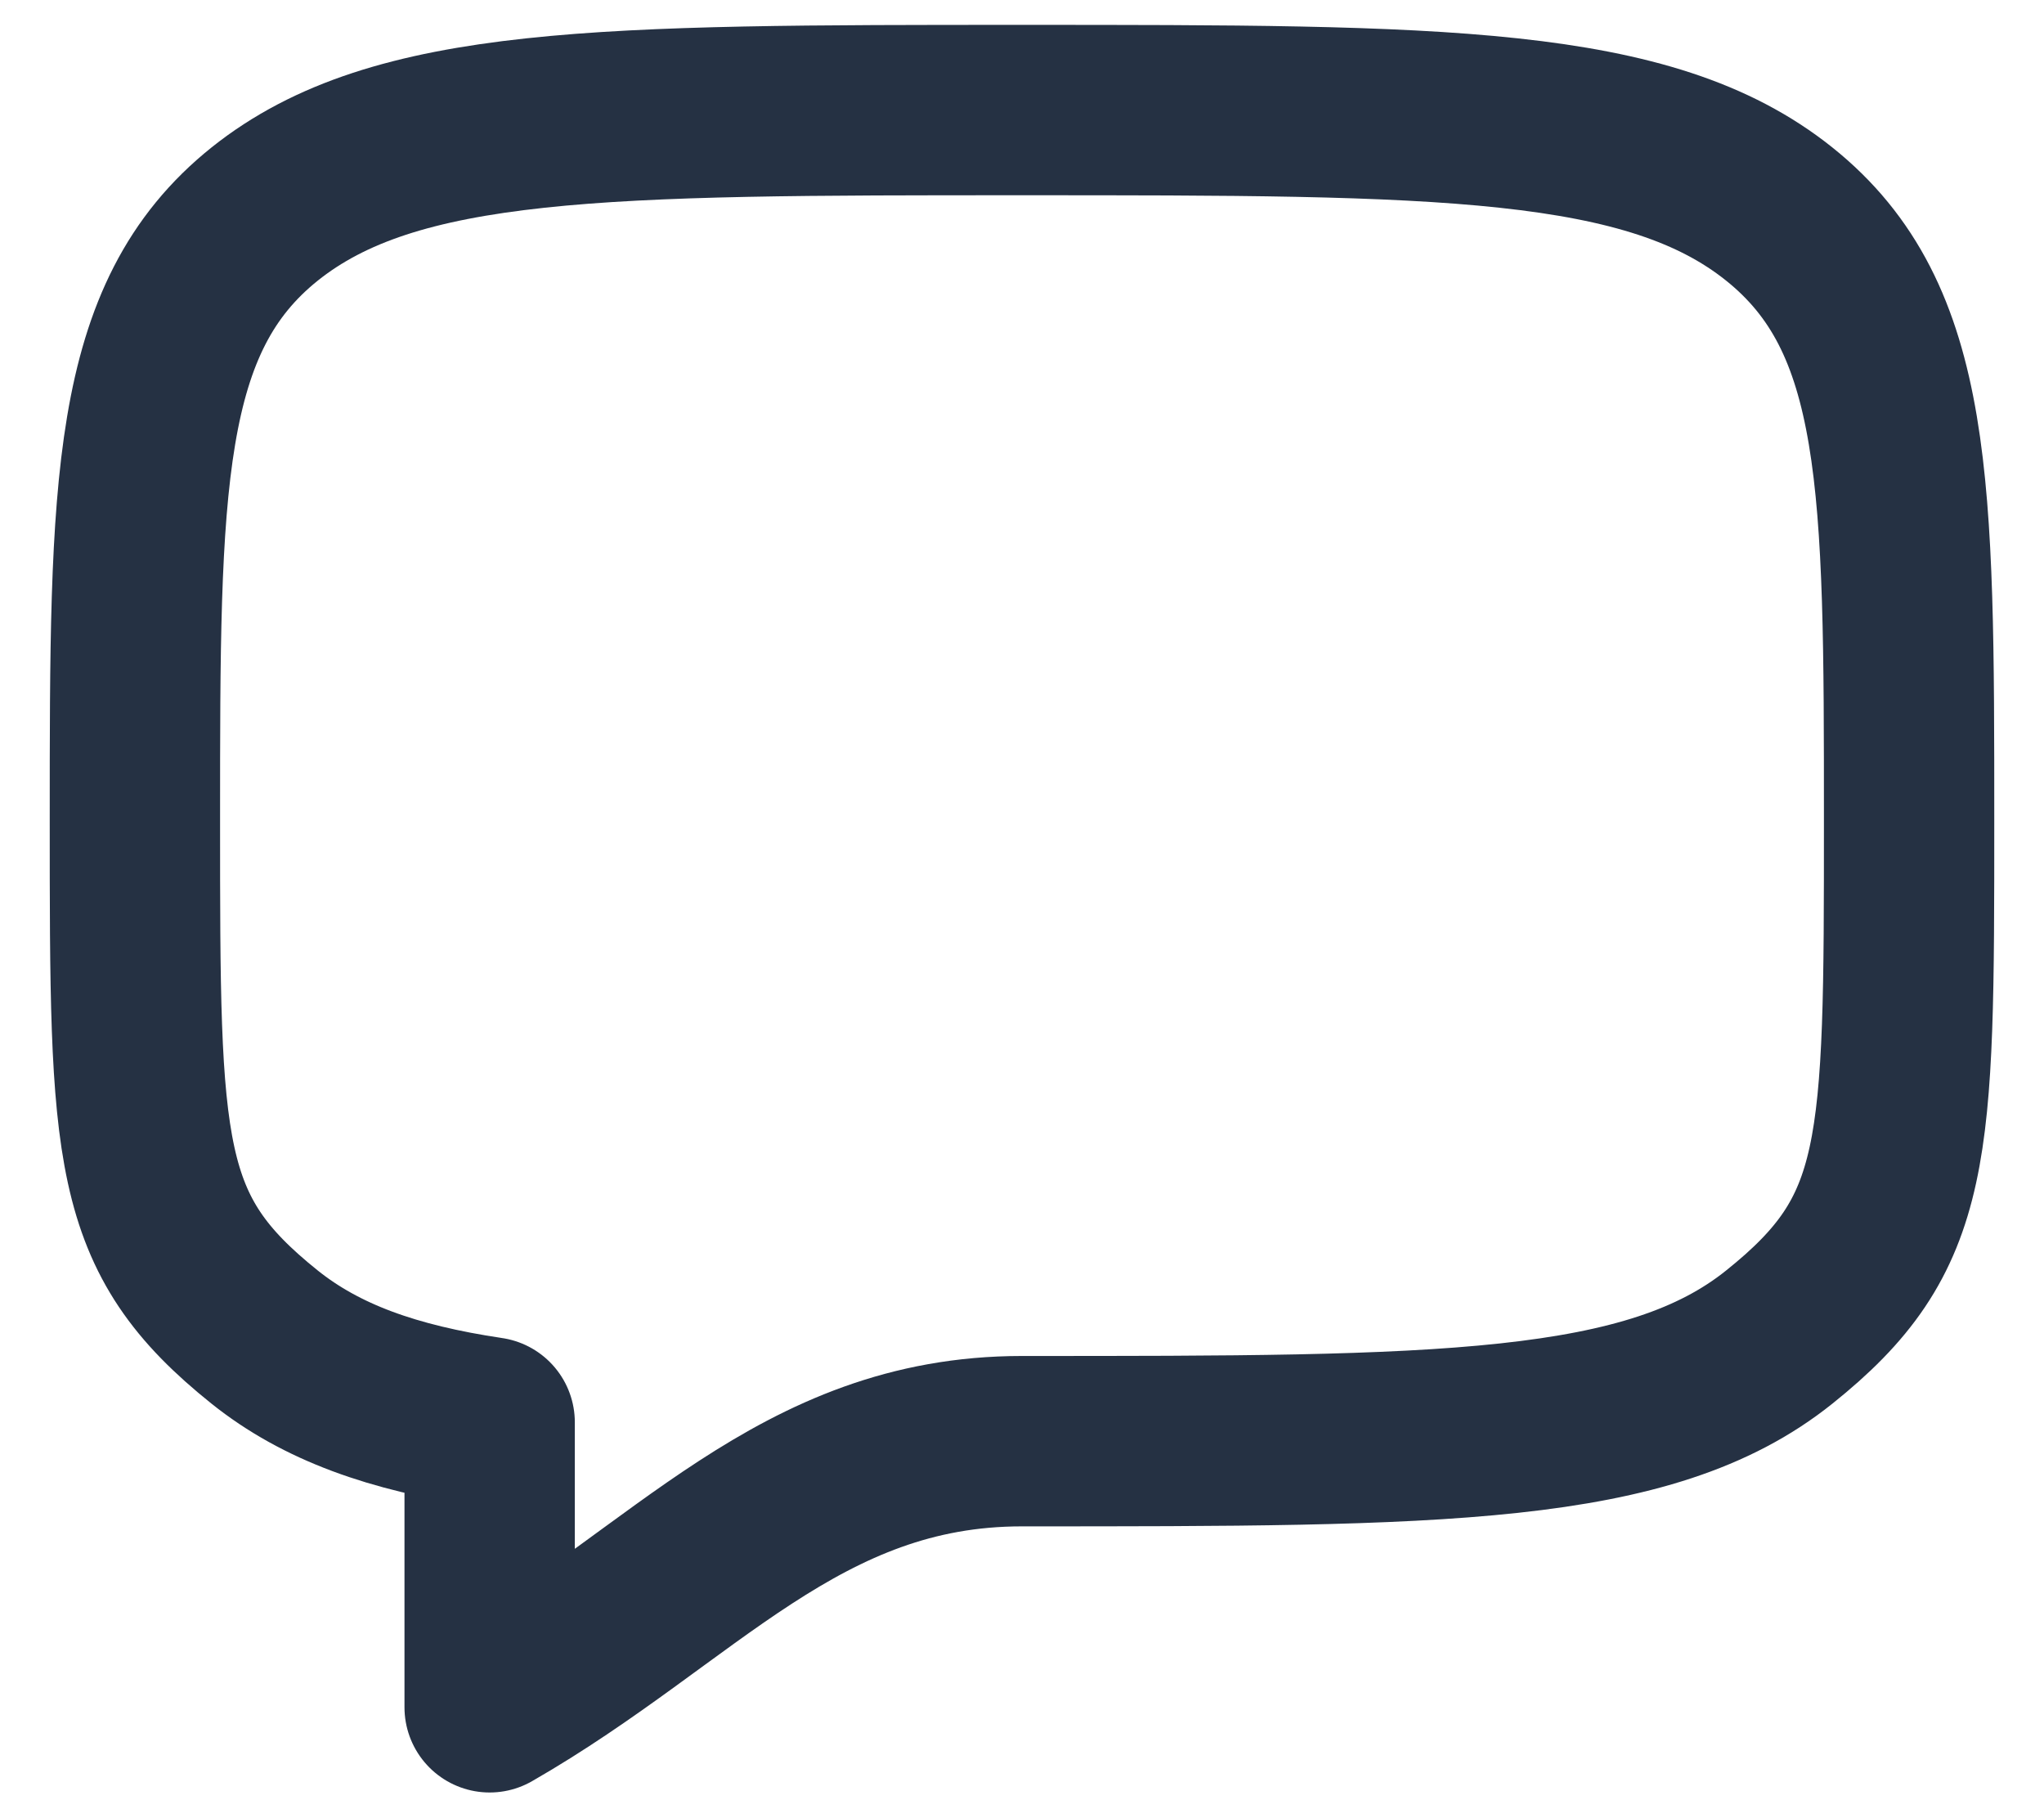
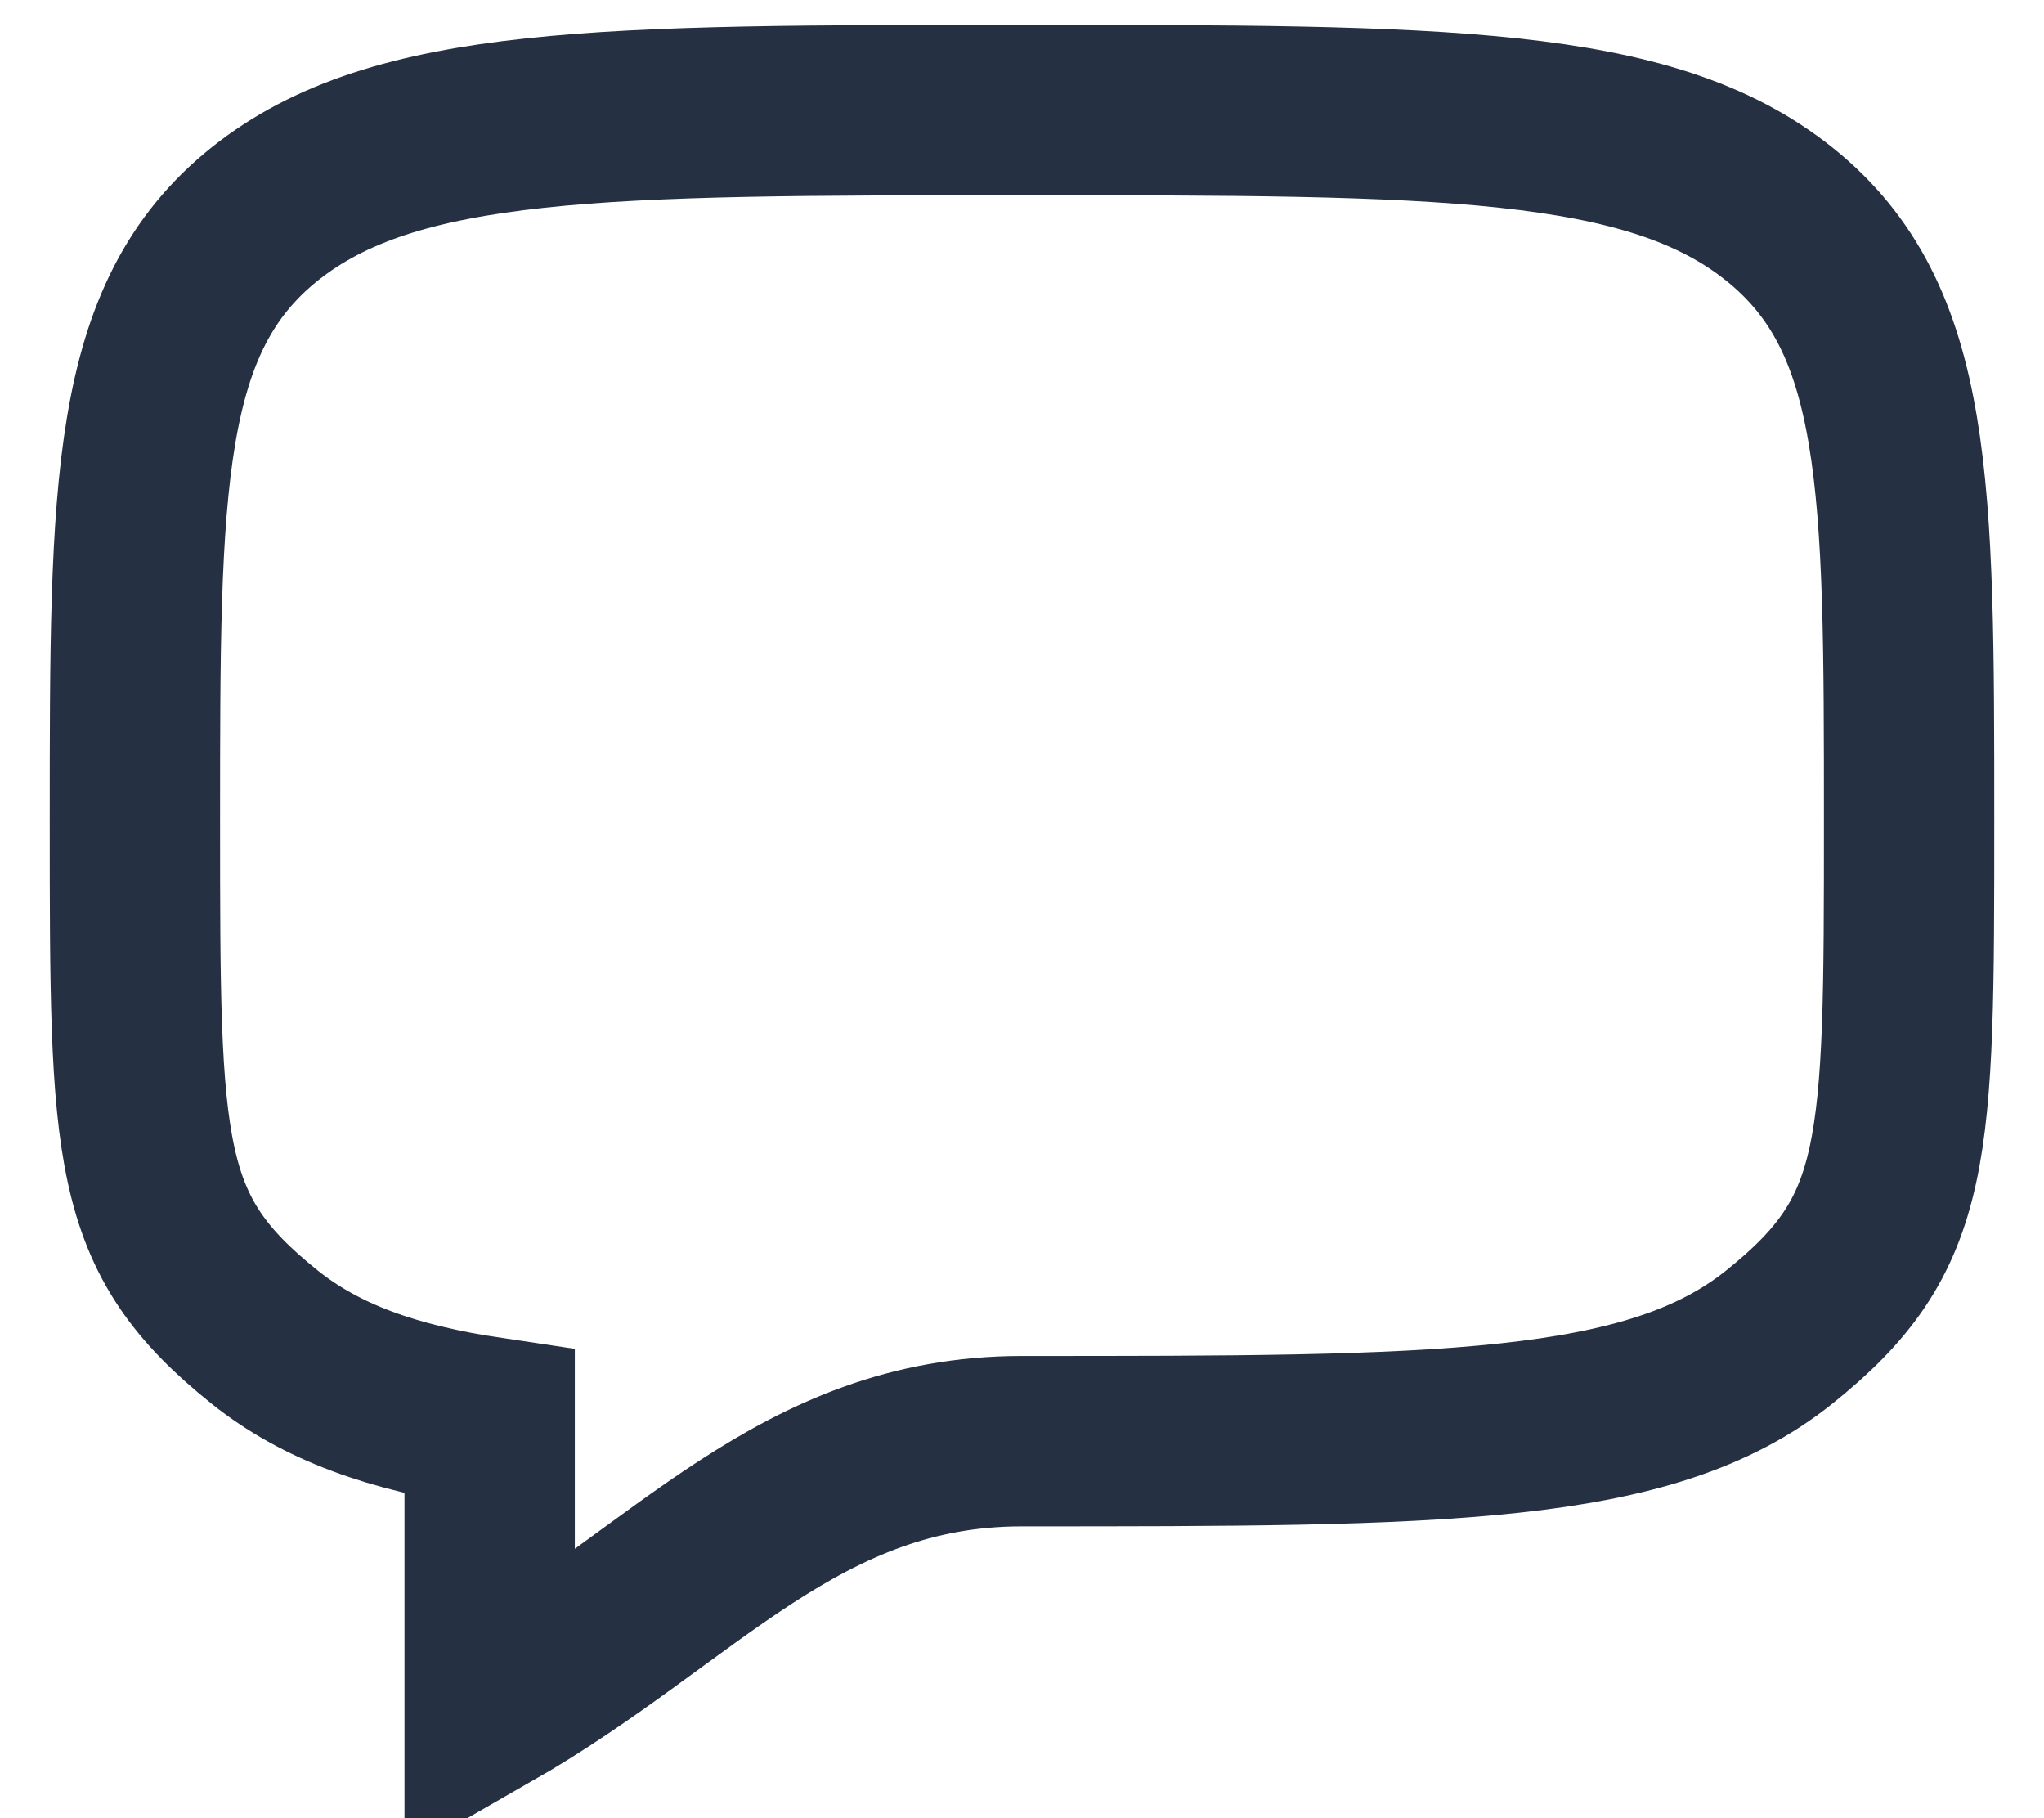
<svg xmlns="http://www.w3.org/2000/svg" width="18" height="16" viewBox="0 0 18 16" fill="none">
-   <path d="M2.331 11.772C1.188 10.857 1.188 10.165 1.188 7.219C1.188 4.273 1.188 2.799 2.331 1.884C3.477 0.969 5.317 0.969 9 0.969C12.683 0.969 14.524 0.969 15.668 1.884C16.812 2.799 16.812 4.273 16.812 7.219C16.812 10.165 16.812 10.857 15.668 11.772C14.525 12.688 12.683 12.688 9 12.688C7.039 12.688 6.031 14.045 4.312 15.031V12.522C3.458 12.395 2.829 12.17 2.331 11.772Z" stroke="#253143" stroke-width="1.5" stroke-linecap="round" stroke-linejoin="round" />
+   <path d="M2.331 11.772C1.188 10.857 1.188 10.165 1.188 7.219C1.188 4.273 1.188 2.799 2.331 1.884C3.477 0.969 5.317 0.969 9 0.969C12.683 0.969 14.524 0.969 15.668 1.884C16.812 2.799 16.812 4.273 16.812 7.219C16.812 10.165 16.812 10.857 15.668 11.772C14.525 12.688 12.683 12.688 9 12.688C7.039 12.688 6.031 14.045 4.312 15.031V12.522C3.458 12.395 2.829 12.17 2.331 11.772Z" stroke="#253143" stroke-width="1.5" strokeLinecap="round" strokeLinejoin="round" />
</svg>
